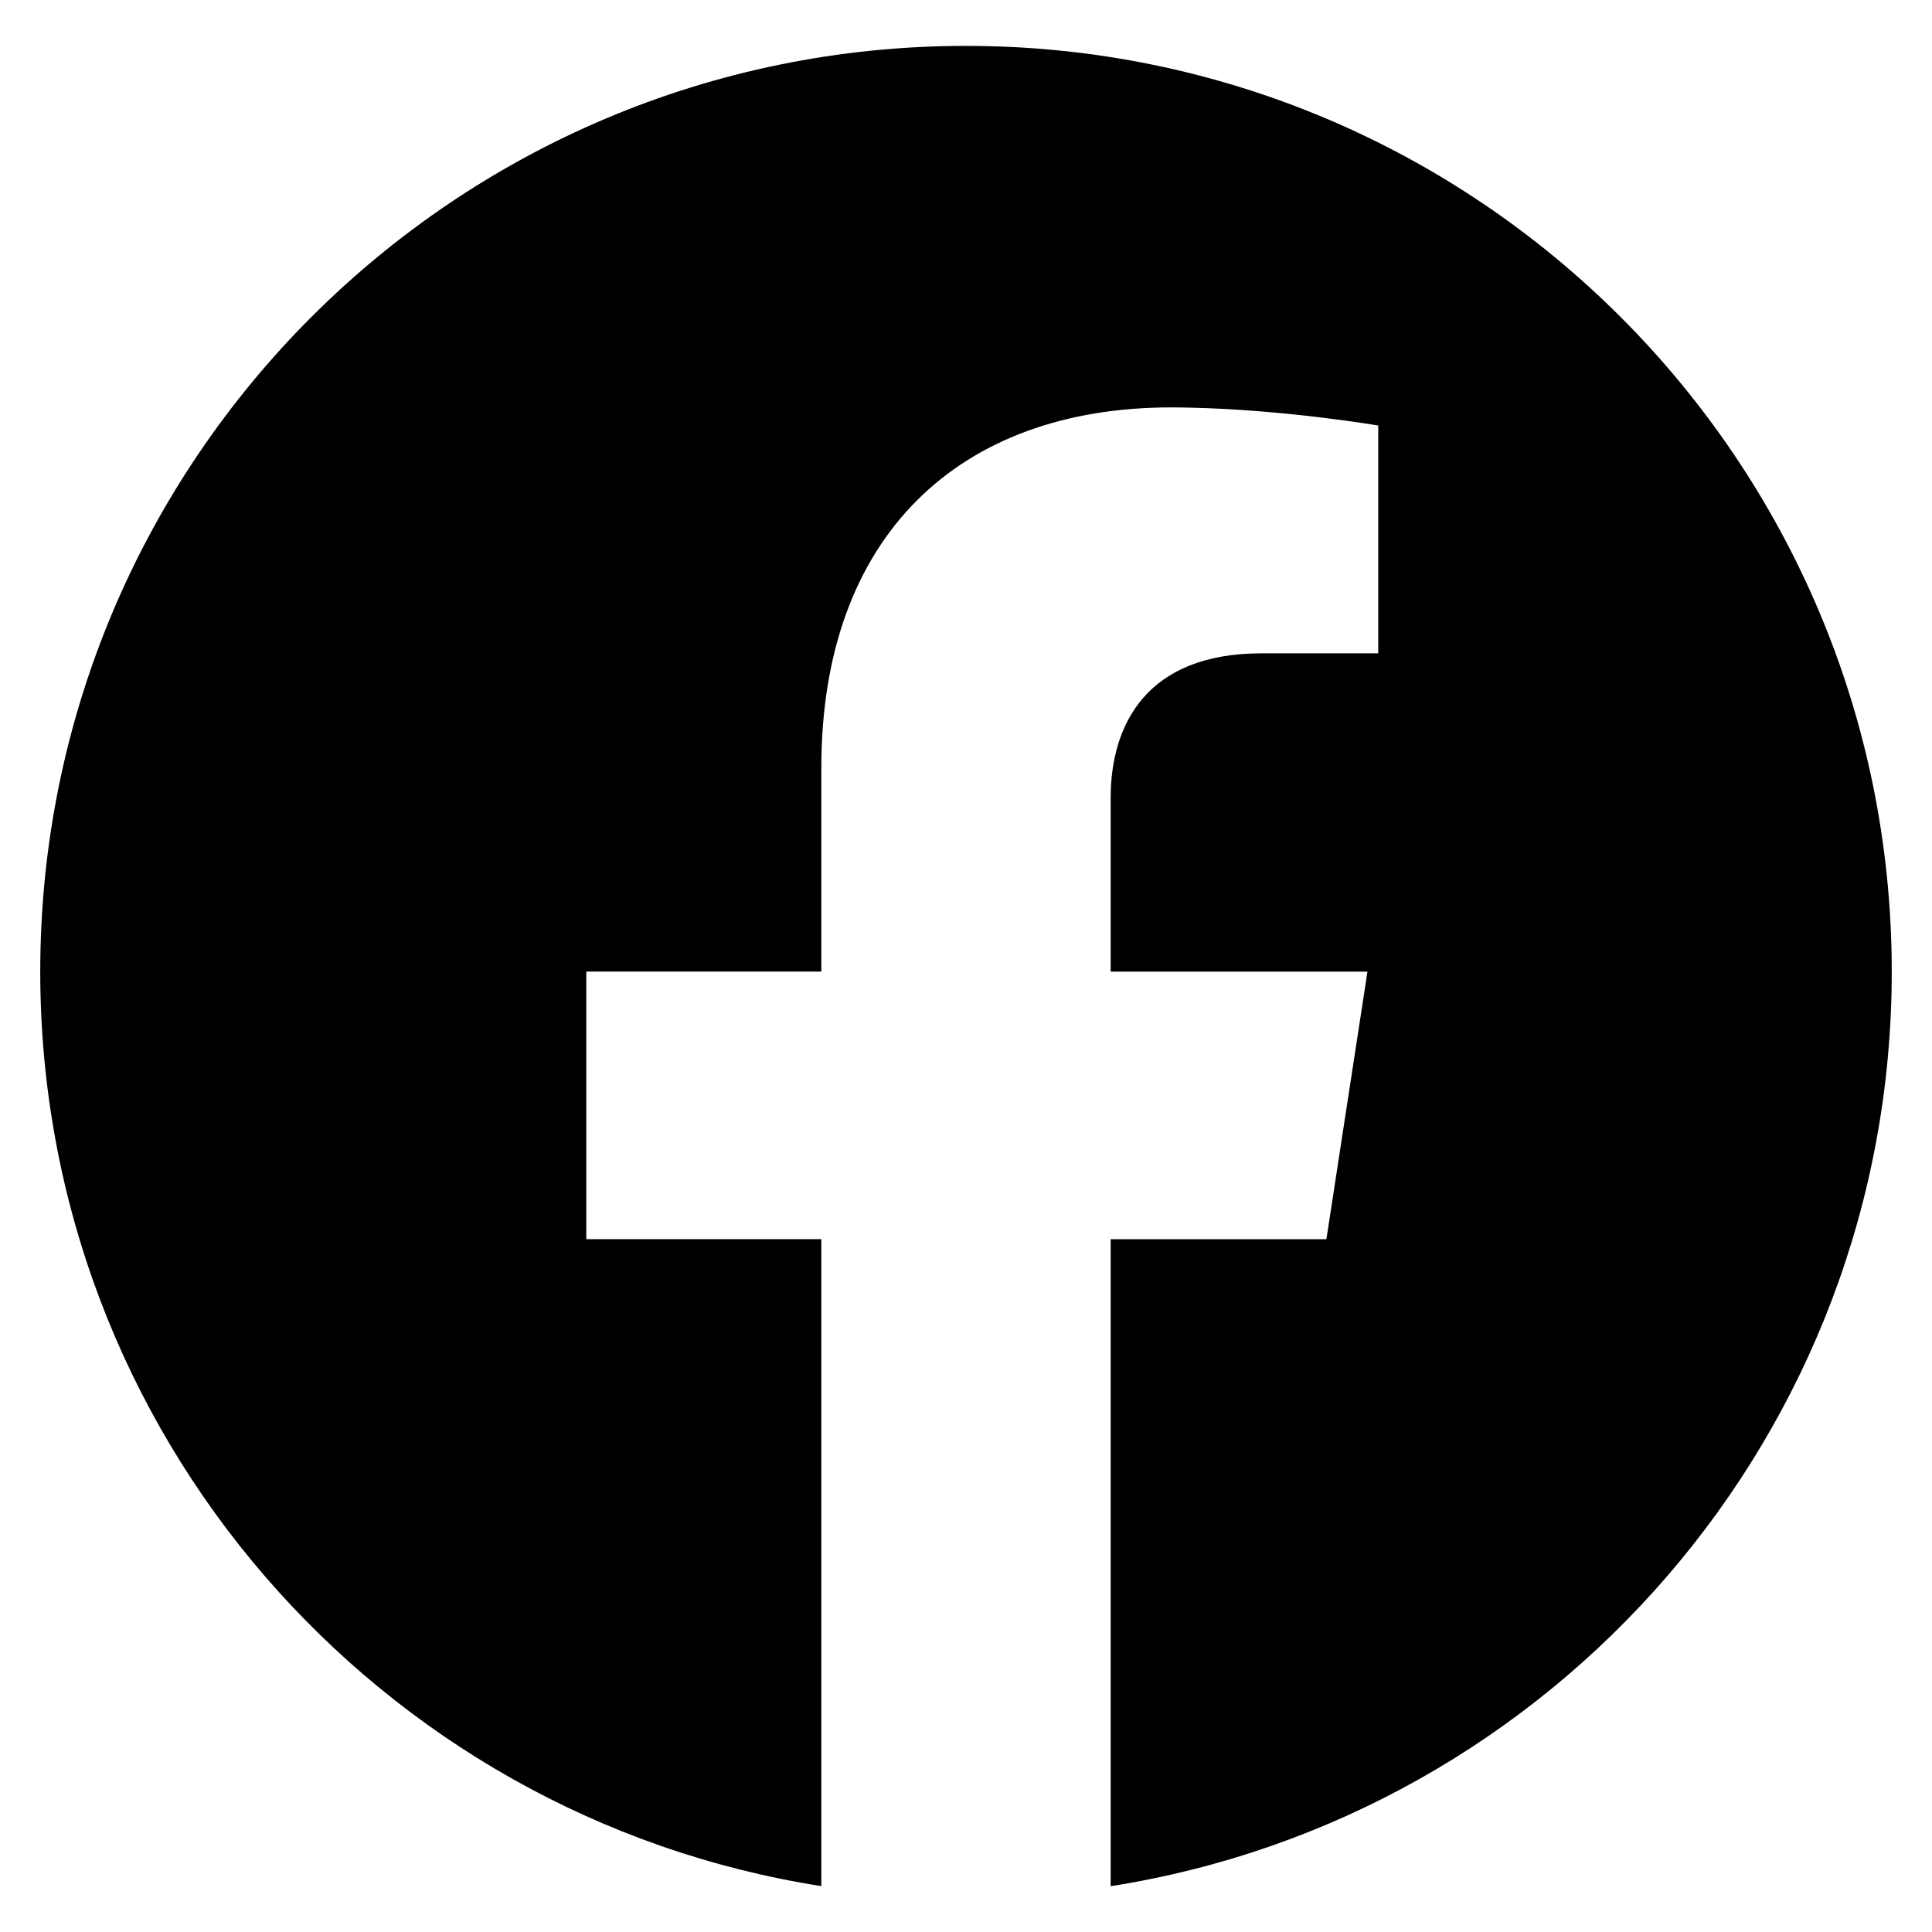
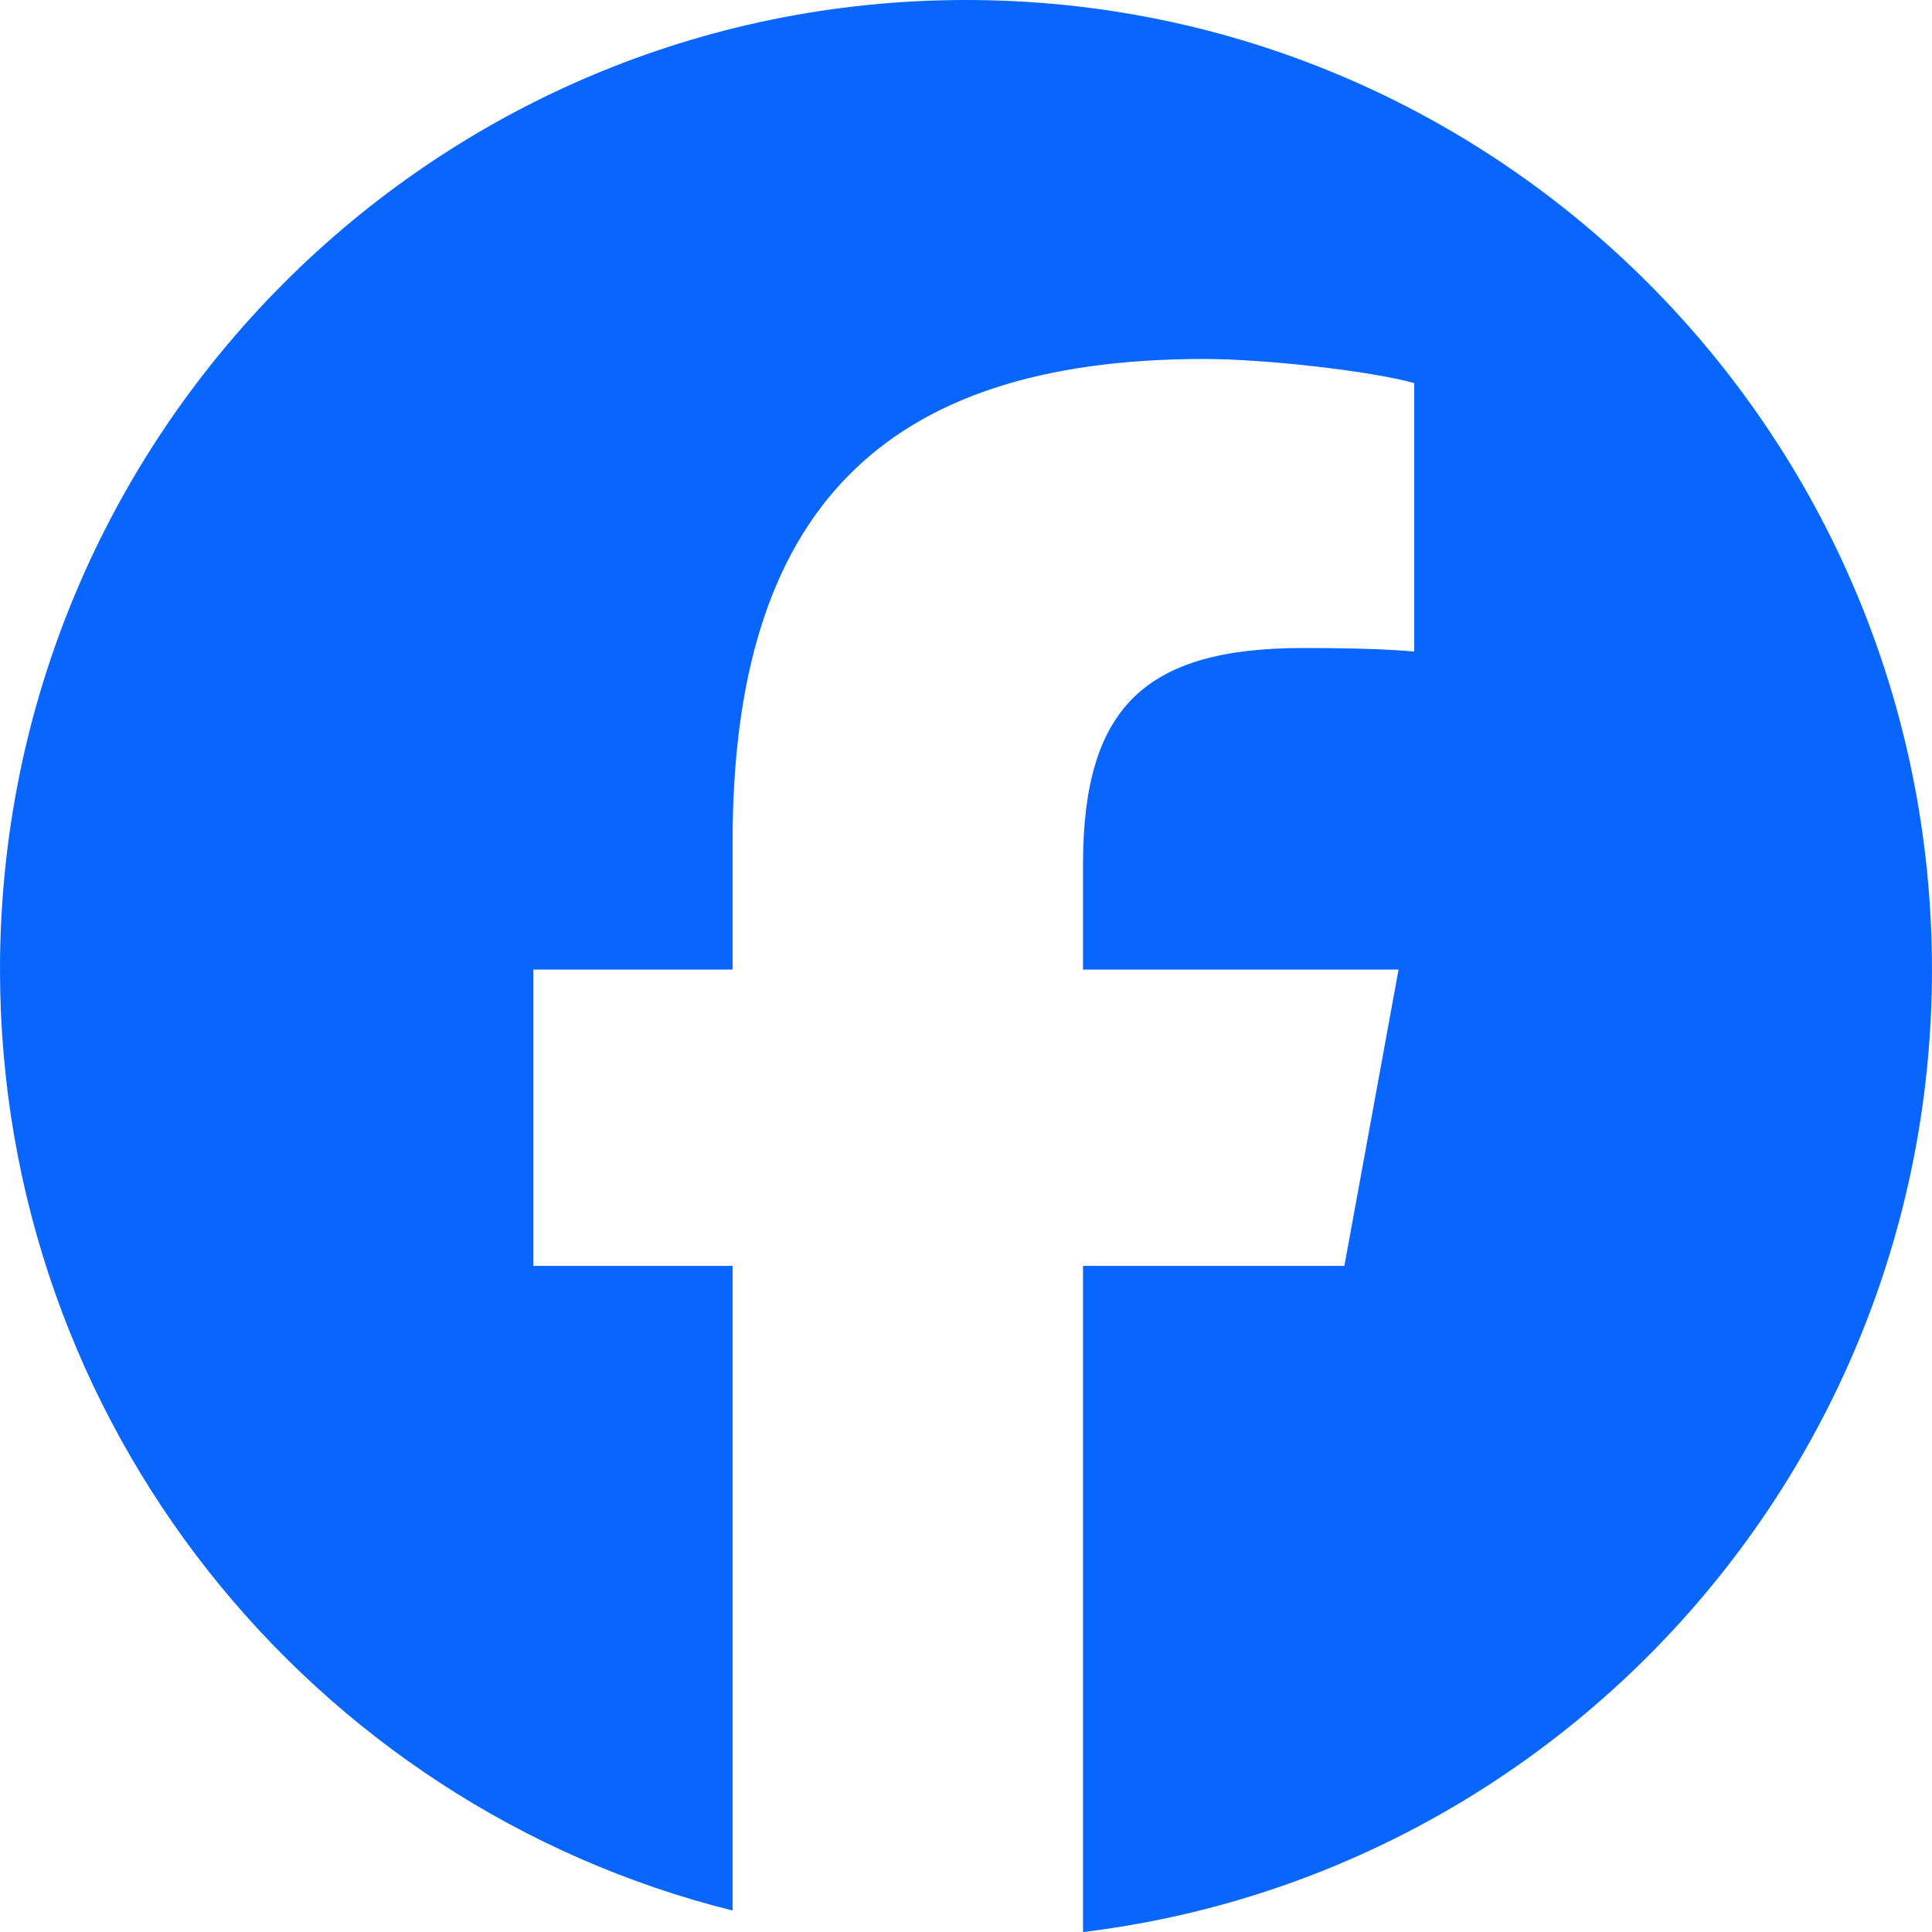
- <svg xmlns="http://www.w3.org/2000/svg" viewBox="0 0 24 24" version="1.1" id="svg4">
-   <defs id="defs8" />
-   <path fill-rule="evenodd" clip-rule="evenodd" d="m 12,0.57 c 6.352,0 11.5,5.148 11.5,11.5 0,5.741 -4.205,10.498 -9.703,11.361 v -8.037 h 2.68 l 0.51,-3.324 H 13.797 V 9.913 c 0,-0.91 0.445,-1.797 1.873,-1.797 h 1.451 V 5.286 c 0,0 -1.157,-0.197 -2.338,-0.222 -0.079,-0.002 -0.158,-0.003 -0.236,-0.003 -2.628,0 -4.344,1.592 -4.344,4.474 v 2.534 H 7.283 v 3.324 h 2.92 v 8.037 C 4.705,22.568 0.5,17.811 0.5,12.07 c 0,-6.352 5.148,-11.5 11.5,-11.5 z" id="path2" />
+ <svg xmlns="http://www.w3.org/2000/svg" width="100%" height="100%" viewBox="0 0 22 22" version="1.1" xml:space="preserve" style="fill-rule:evenodd;clip-rule:evenodd;stroke-linejoin:round;stroke-miterlimit:2;">
+   <g transform="matrix(1.0476,0,0,1.0476,-0.523798,-0.523831)">
+     <path d="M21.5,11.039C21.5,5.219 16.799,0.5 11,0.5C5.201,0.5 0.5,5.219 0.5,11.039C0.5,15.981 3.89,20.128 8.463,21.267L8.463,14.26L6.298,14.26L6.298,11.039L8.463,11.039L8.463,9.651C8.463,6.064 10.081,4.402 13.589,4.402C14.255,4.402 15.403,4.533 15.872,4.664L15.872,7.583C15.624,7.557 15.194,7.544 14.659,7.544C12.938,7.544 12.272,8.198 12.272,9.9L12.272,11.039L15.702,11.039L15.113,14.26L12.272,14.26L12.272,21.501C17.471,20.87 21.5,16.427 21.5,11.039Z" style="fill:rgb(8,102,255);fill-rule:nonzero;" />
+   </g>
</svg>
